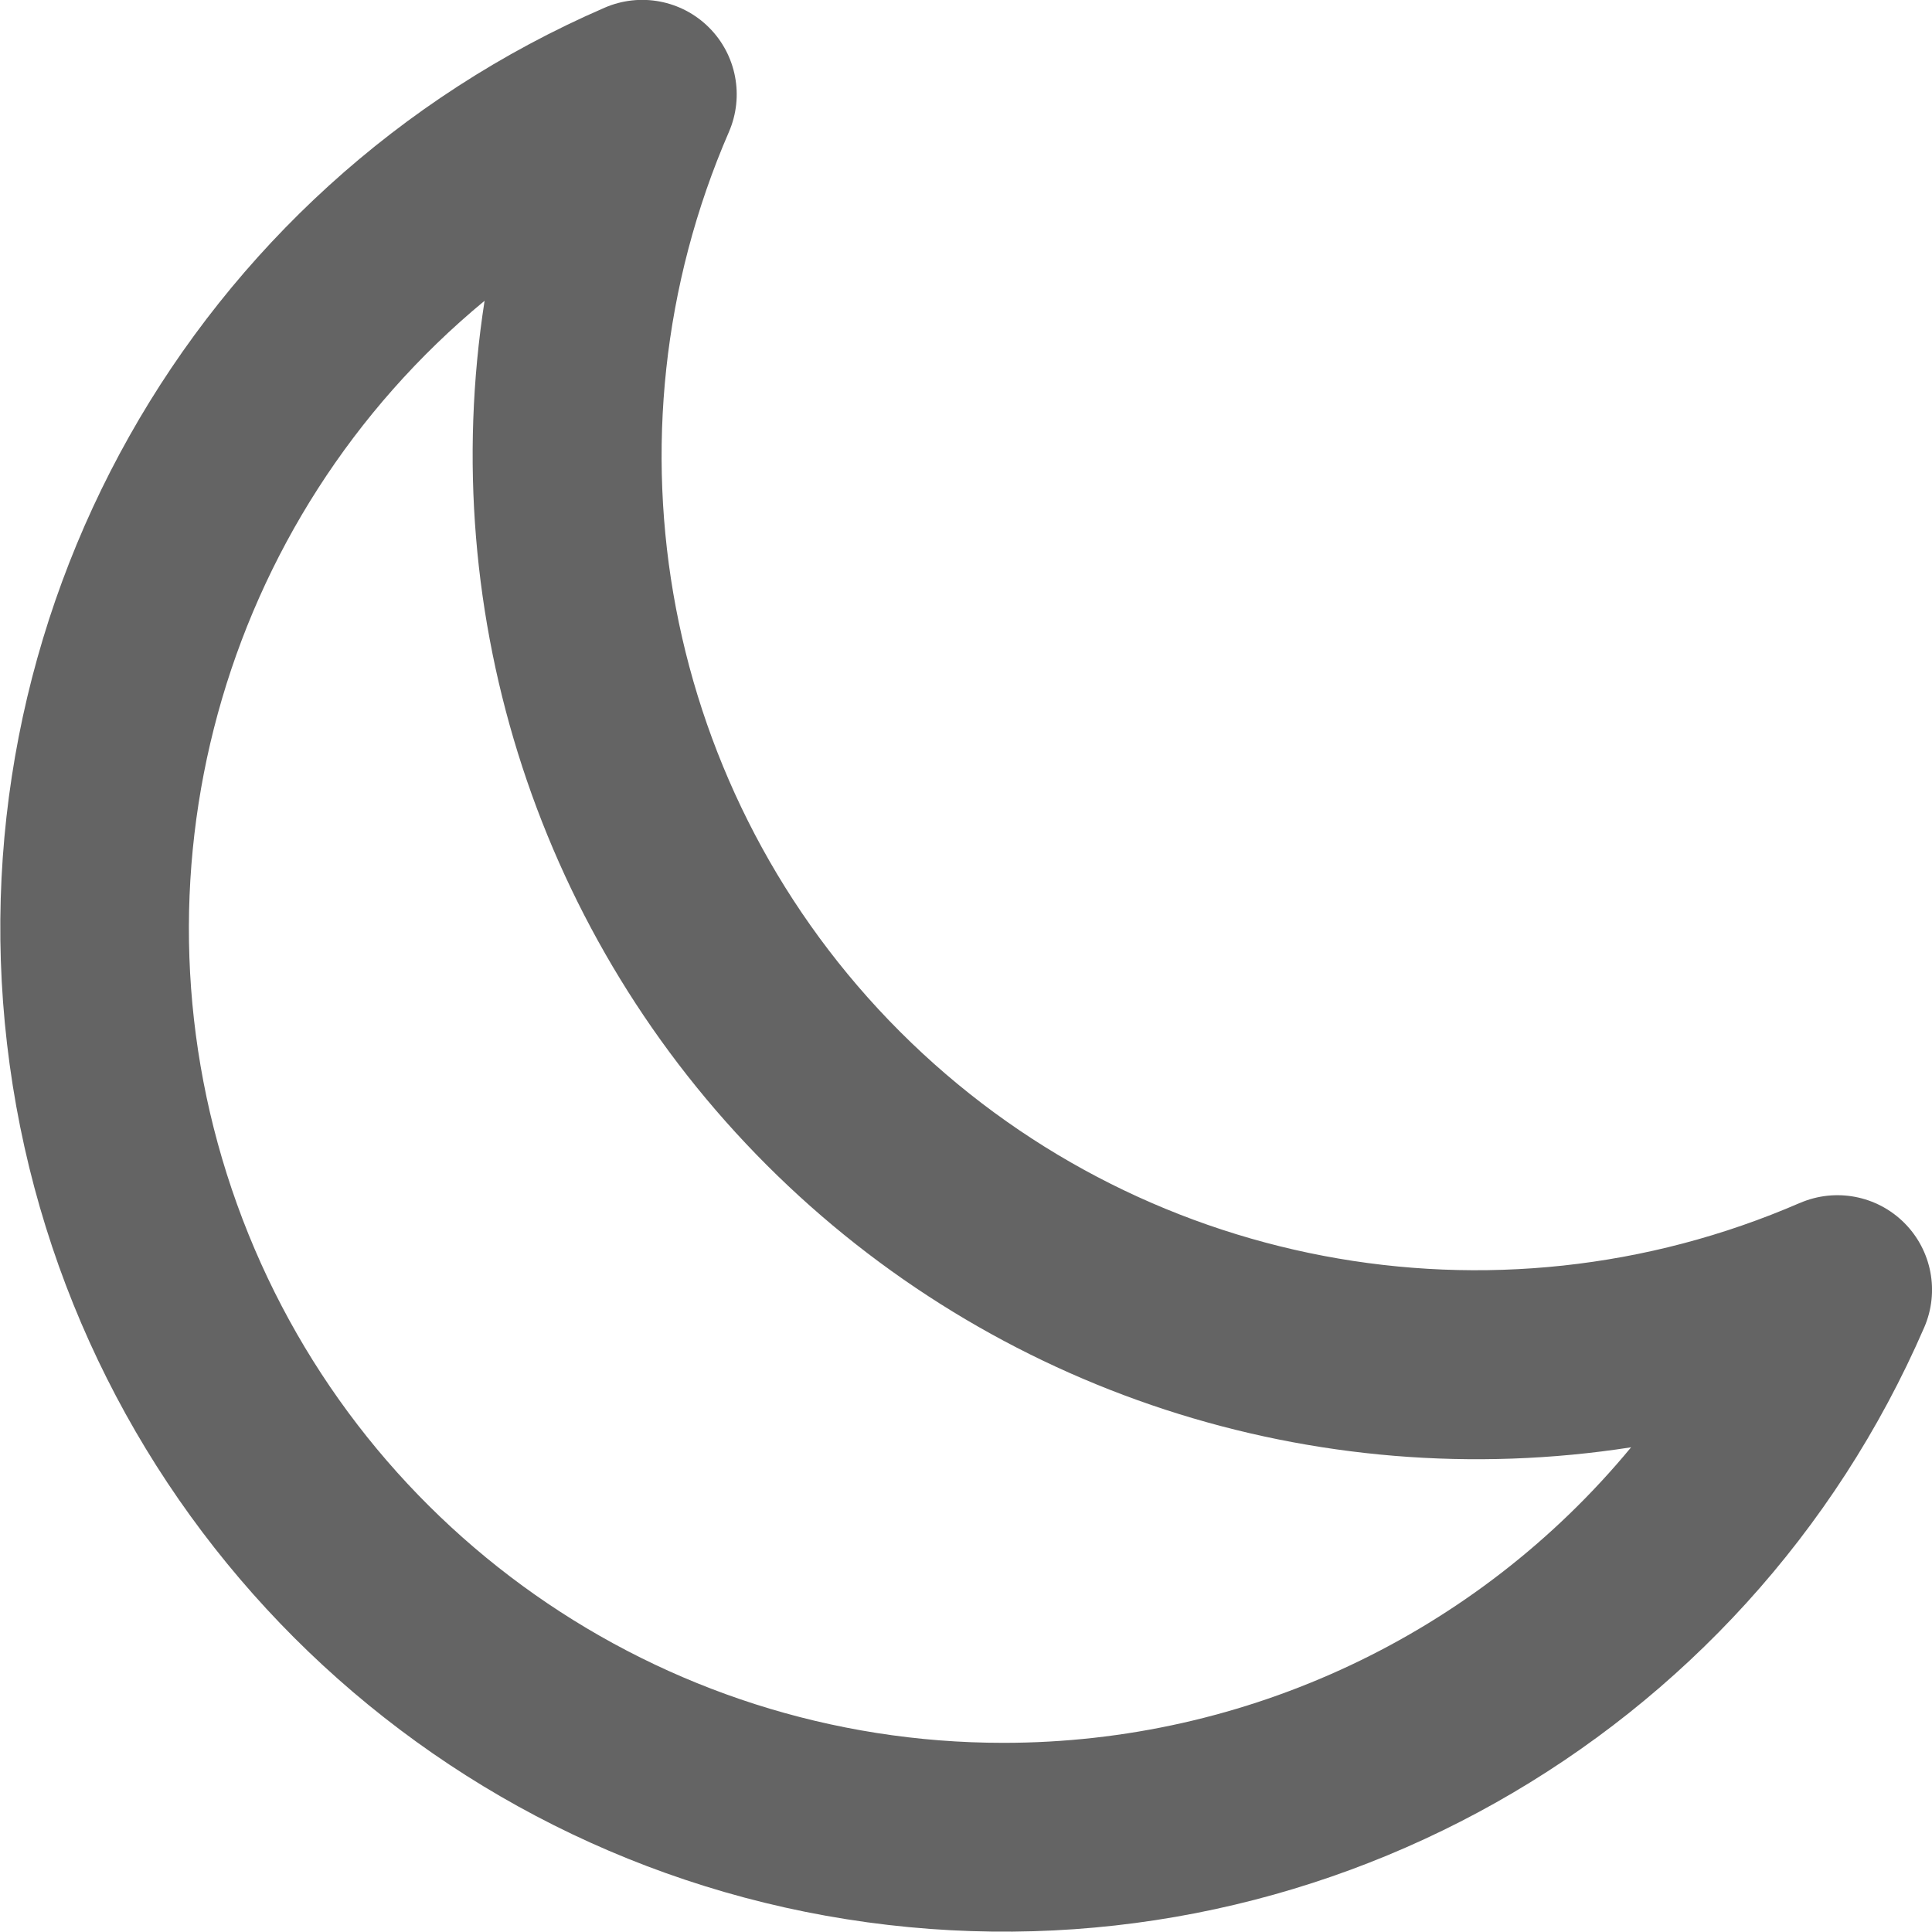
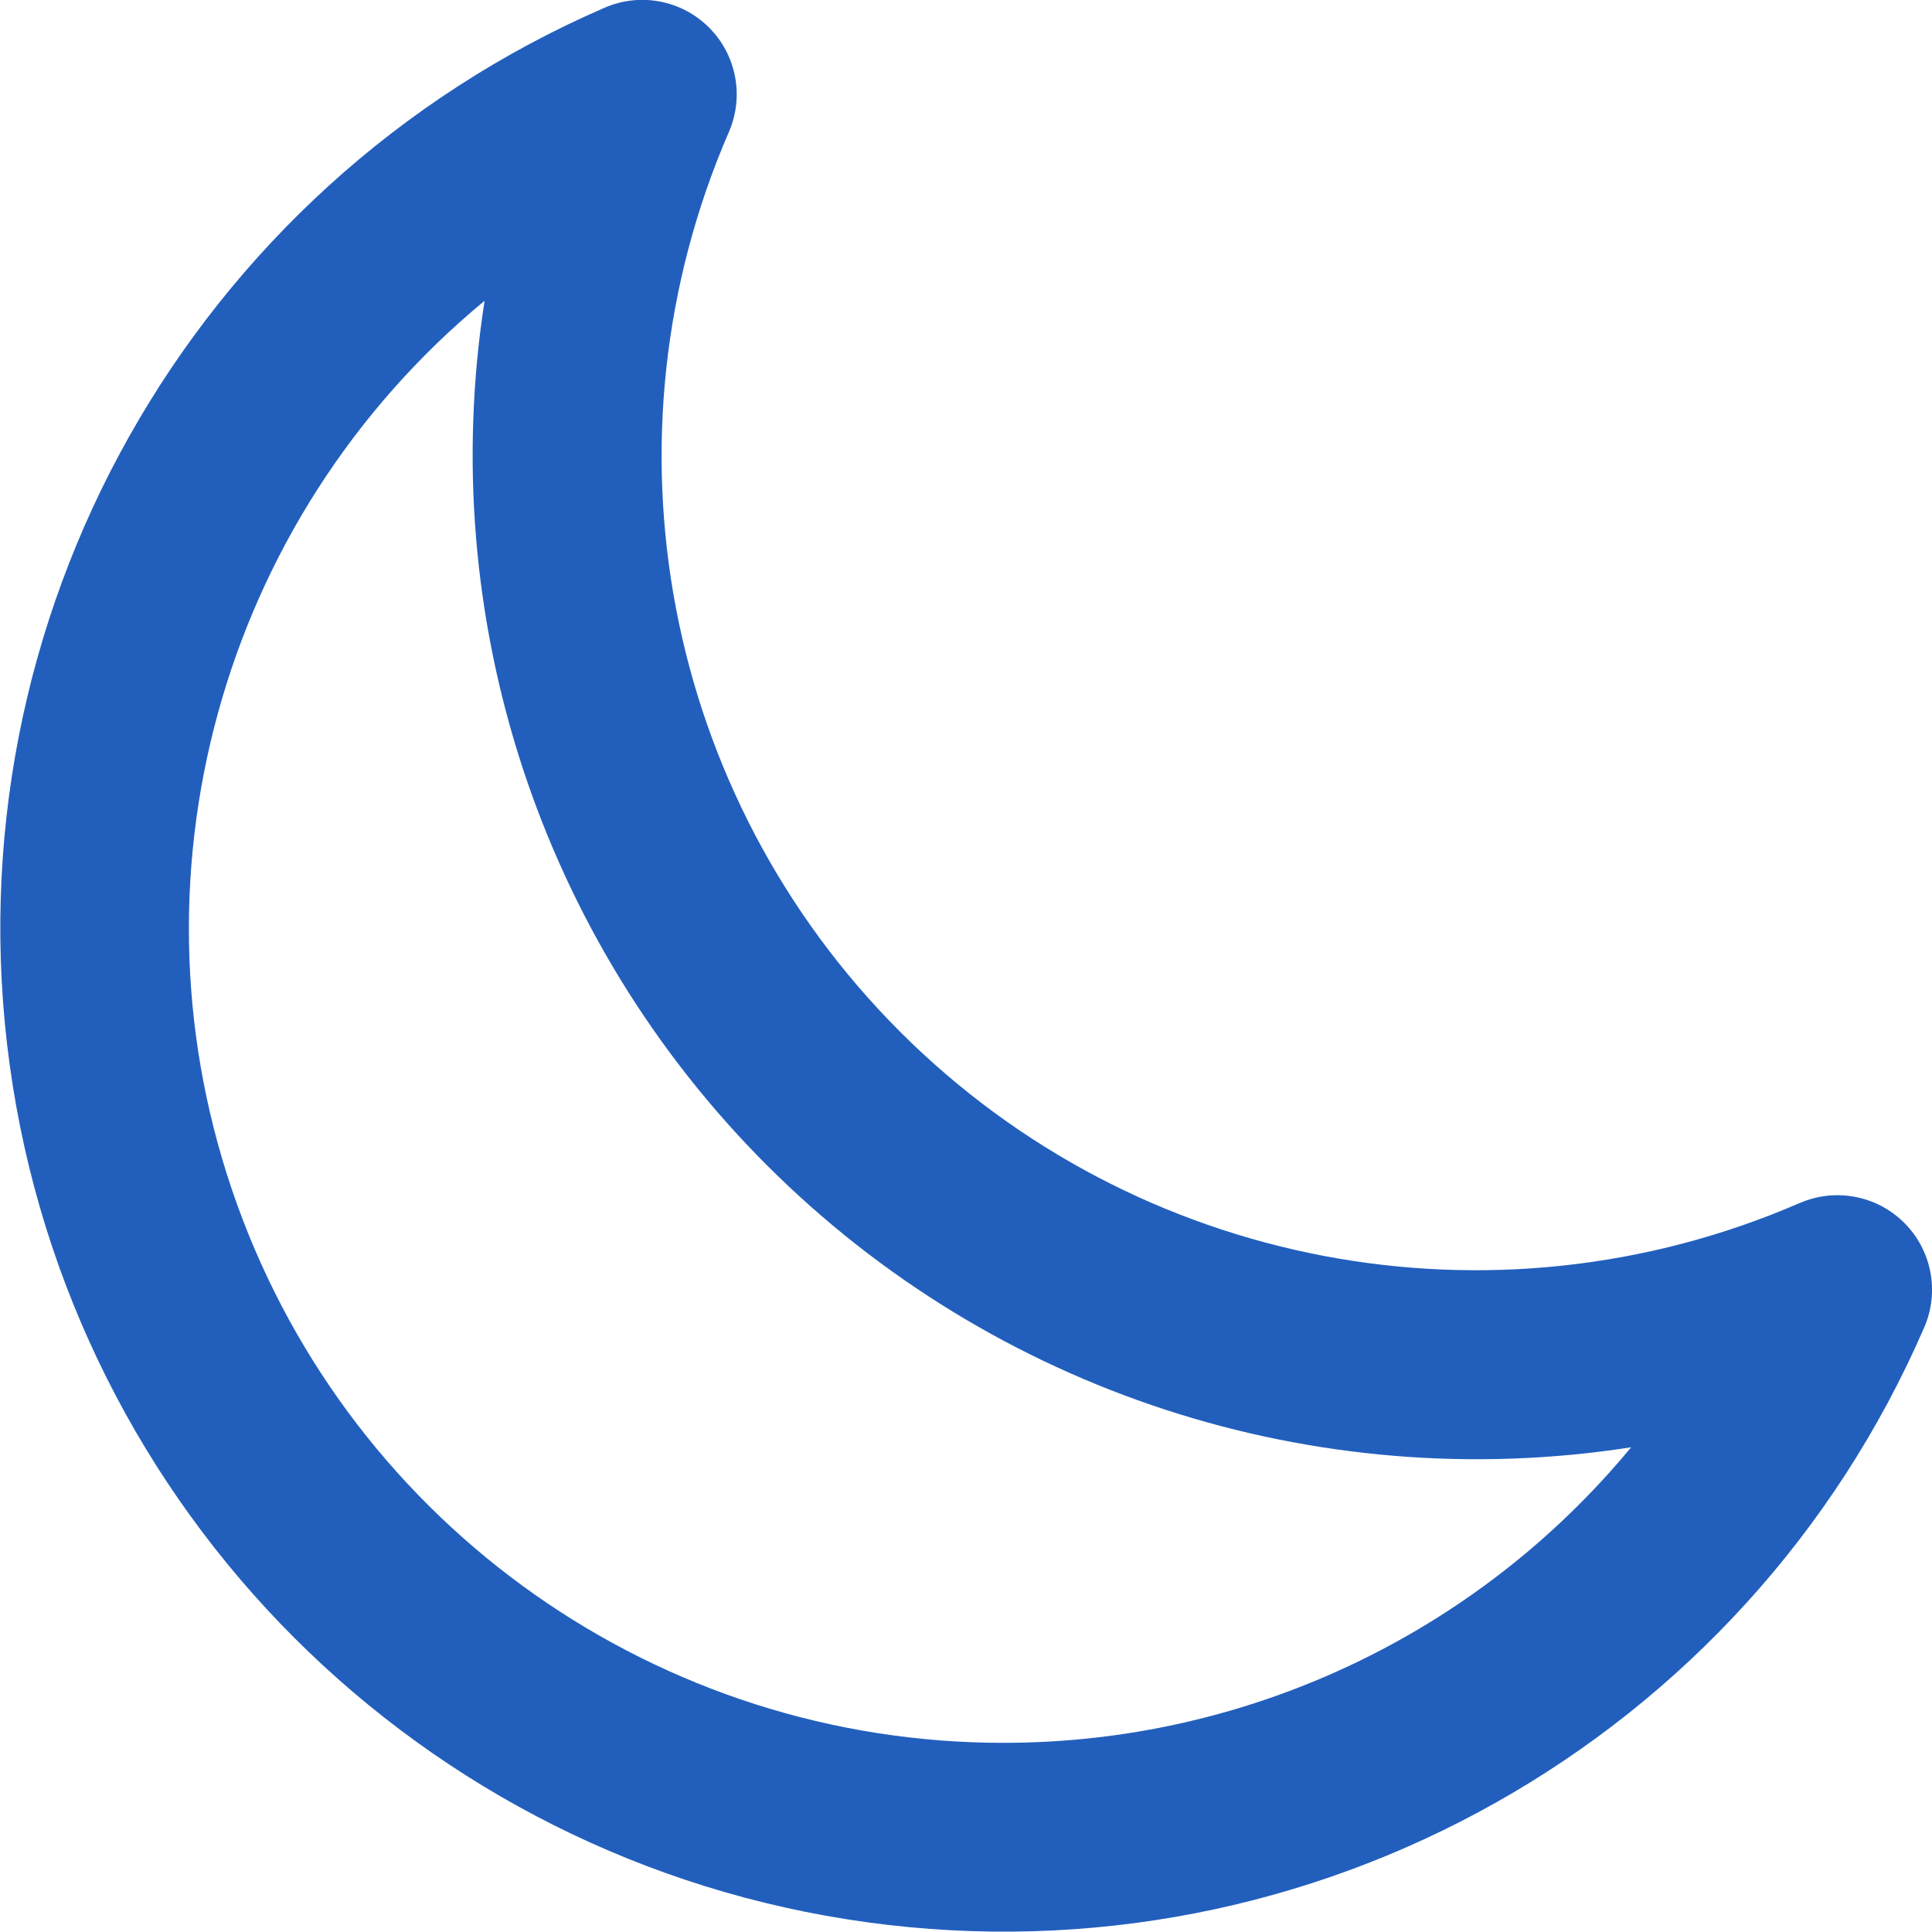
<svg xmlns="http://www.w3.org/2000/svg" width="16.219" height="16.218" viewBox="0 0 16.219 16.218">
  <g id="Group_37" data-name="Group 37" transform="translate(-5.781 -5.782)">
-     <path id="Path_30" data-name="Path 30" d="M20.89,15.881A6.835,6.835,0,0,1,11.9,6.89a.793.793,0,0,0-1.044-1.043A8.423,8.423,0,1,0,21.935,16.925a.794.794,0,0,0-1.044-1.044Zm-6.685,4.532A6.836,6.836,0,0,1,9.849,8.307a8.43,8.43,0,0,0,9.625,9.625A6.833,6.833,0,0,1,14.205,20.413Z" transform="translate(0 0)" fill="#646464" />
+     <path id="Path_30" data-name="Path 30" d="M20.89,15.881A6.835,6.835,0,0,1,11.9,6.89a.793.793,0,0,0-1.044-1.043A8.423,8.423,0,1,0,21.935,16.925a.794.794,0,0,0-1.044-1.044Zm-6.685,4.532A6.836,6.836,0,0,1,9.849,8.307a8.43,8.43,0,0,0,9.625,9.625A6.833,6.833,0,0,1,14.205,20.413Z" transform="translate(0 0)" fill="#225fbd" />
  </g>
</svg>
